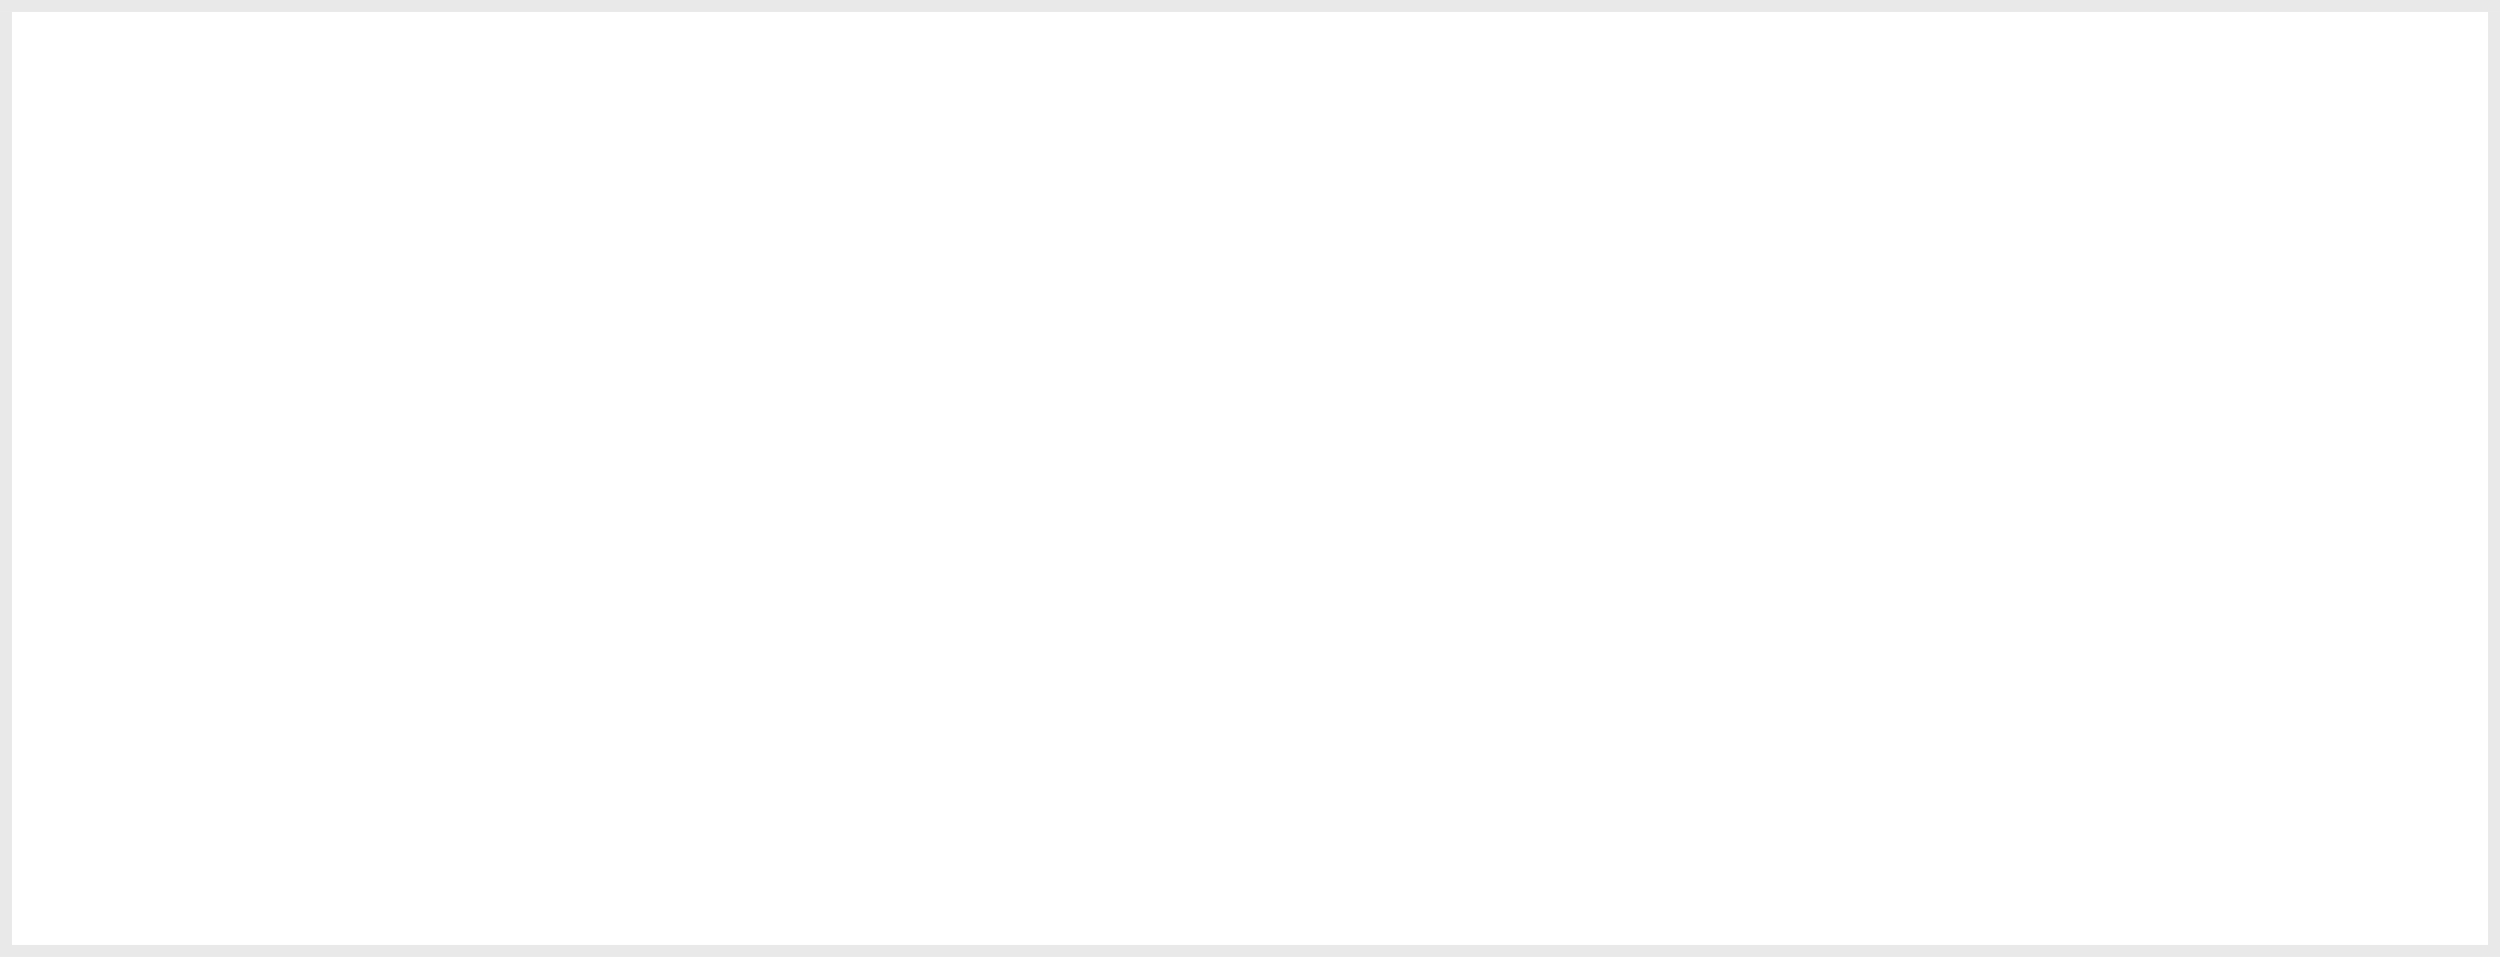
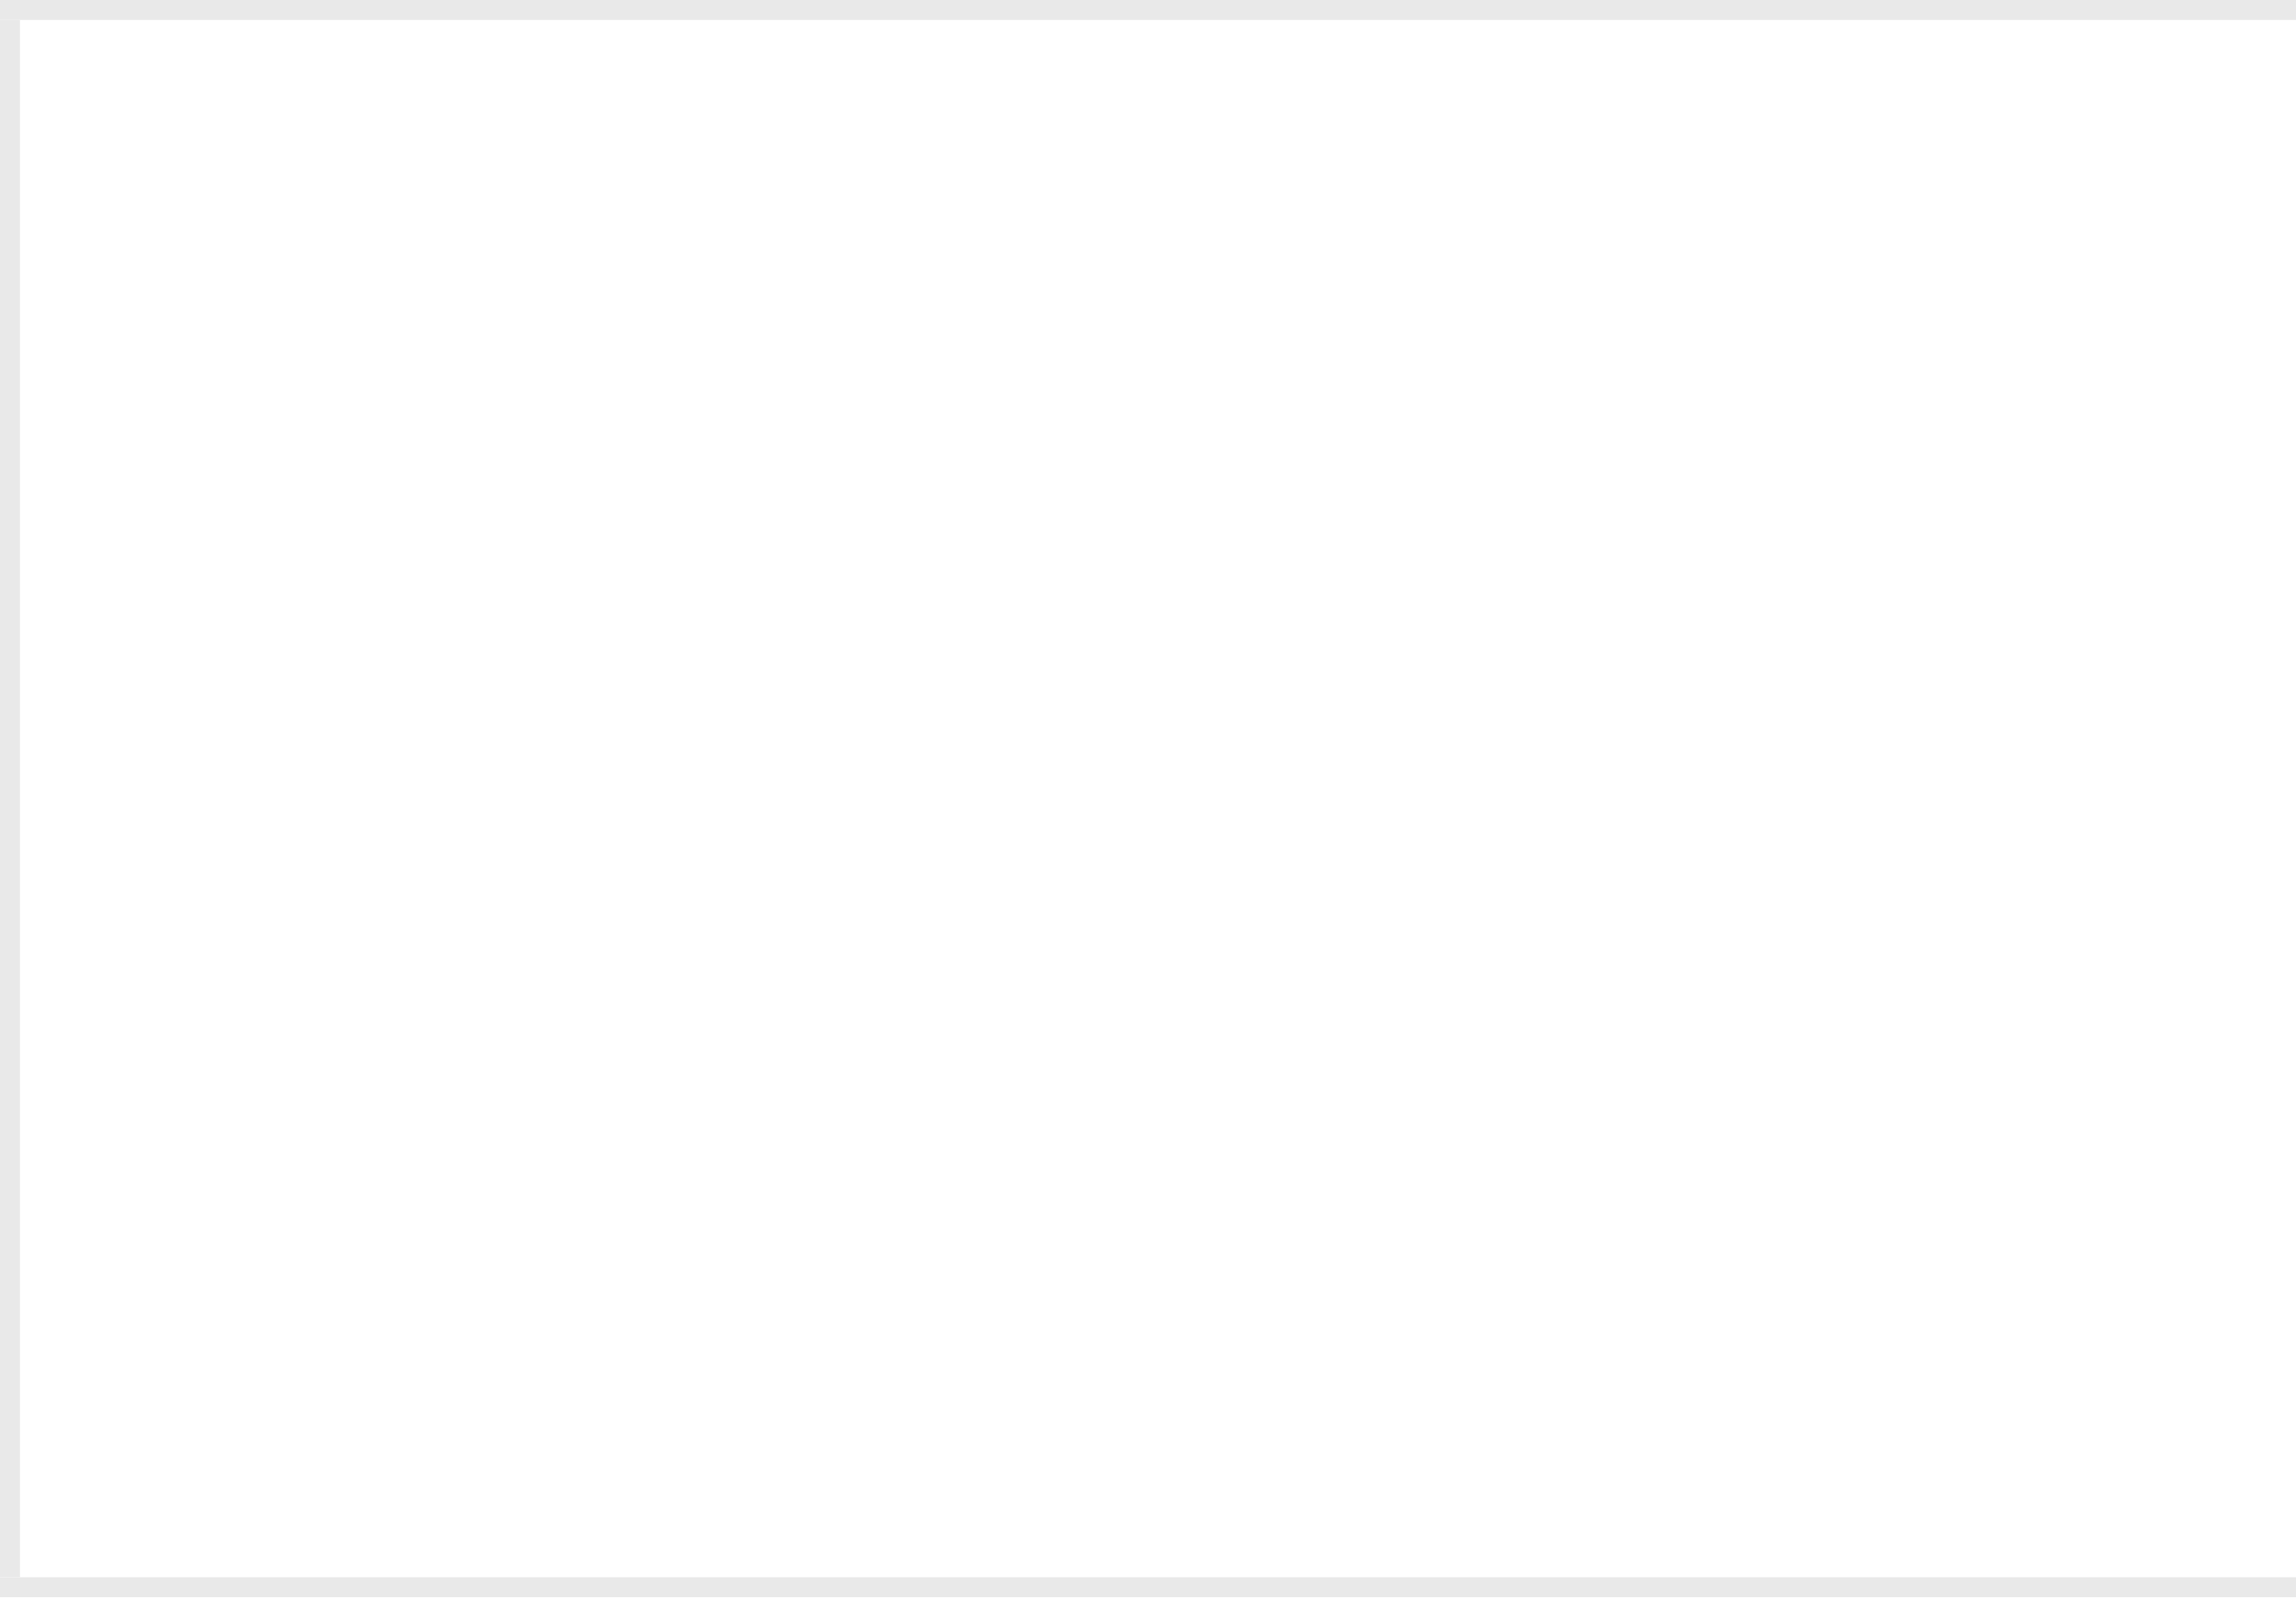
- <svg xmlns="http://www.w3.org/2000/svg" version="1.1" width="209px" height="80px" viewBox="1287 217 209 80">
-   <path d="M 1 1  L 208 1  L 208 79  L 1 79  L 1 1  Z " fill-rule="nonzero" fill="rgba(249, 249, 249, 0)" stroke="none" transform="matrix(1 0 0 1 1287 217 )" class="fill" />
-   <path d="M 0.5 1  L 0.5 79  " stroke-width="1" stroke-dasharray="0" stroke="rgba(233, 233, 233, 1)" fill="none" transform="matrix(1 0 0 1 1287 217 )" class="stroke" />
-   <path d="M 0 0.5  L 209 0.5  " stroke-width="1" stroke-dasharray="0" stroke="rgba(233, 233, 233, 1)" fill="none" transform="matrix(1 0 0 1 1287 217 )" class="stroke" />
-   <path d="M 208.5 1  L 208.5 79  " stroke-width="1" stroke-dasharray="0" stroke="rgba(233, 233, 233, 1)" fill="none" transform="matrix(1 0 0 1 1287 217 )" class="stroke" />
-   <path d="M 0 79.5  L 209 79.5  " stroke-width="1" stroke-dasharray="0" stroke="rgba(233, 233, 233, 1)" fill="none" transform="matrix(1 0 0 1 1287 217 )" class="stroke" />
+ <svg xmlns="http://www.w3.org/2000/svg" version="1.1" width="115px" height="80px" viewBox="87 297 115 80">
+   <path d="M 1 1  L 115 1  L 115 79  L 1 79  L 1 1  Z " fill-rule="nonzero" fill="rgba(249, 249, 249, 0)" stroke="none" transform="matrix(1 0 0 1 87 297 )" class="fill" />
+   <path d="M 0.5 1  L 0.5 79  " stroke-width="1" stroke-dasharray="0" stroke="rgba(233, 233, 233, 1)" fill="none" transform="matrix(1 0 0 1 87 297 )" class="stroke" />
+   <path d="M 0 0.5  L 115 0.5  " stroke-width="1" stroke-dasharray="0" stroke="rgba(233, 233, 233, 1)" fill="none" transform="matrix(1 0 0 1 87 297 )" class="stroke" />
+   <path d="M 0 79.5  L 115 79.5  " stroke-width="1" stroke-dasharray="0" stroke="rgba(233, 233, 233, 1)" fill="none" transform="matrix(1 0 0 1 87 297 )" class="stroke" />
</svg>
